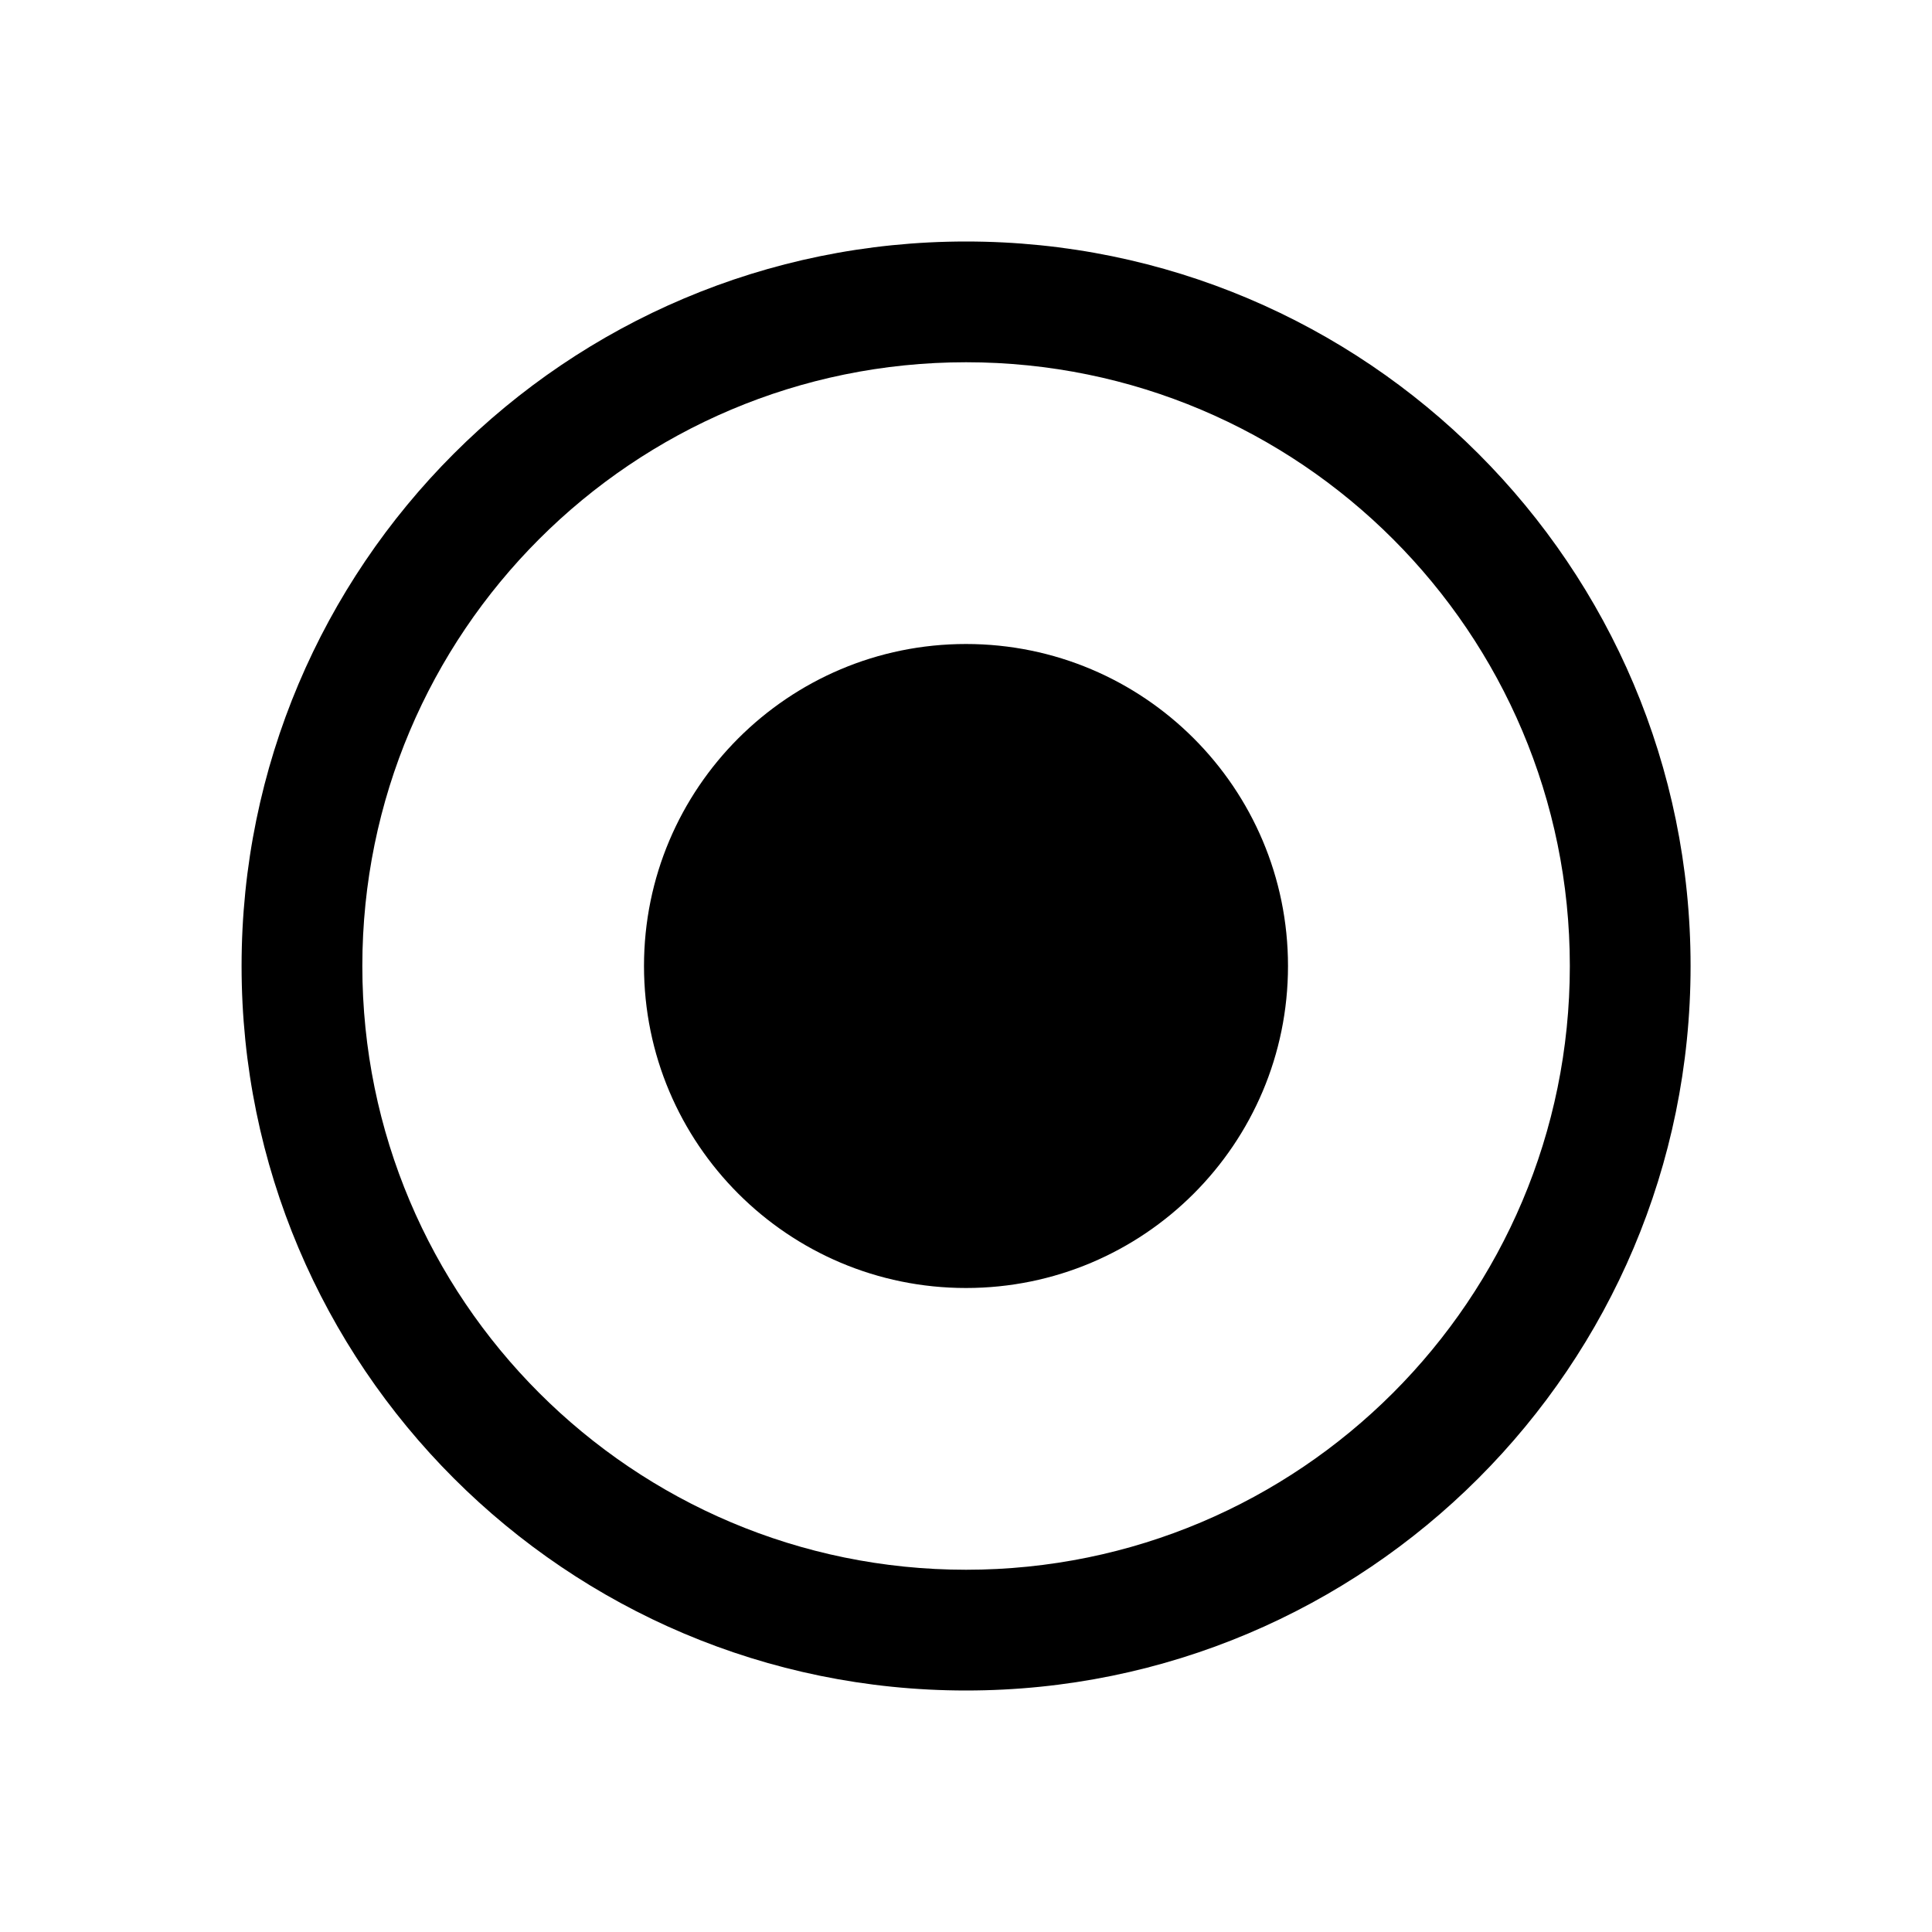
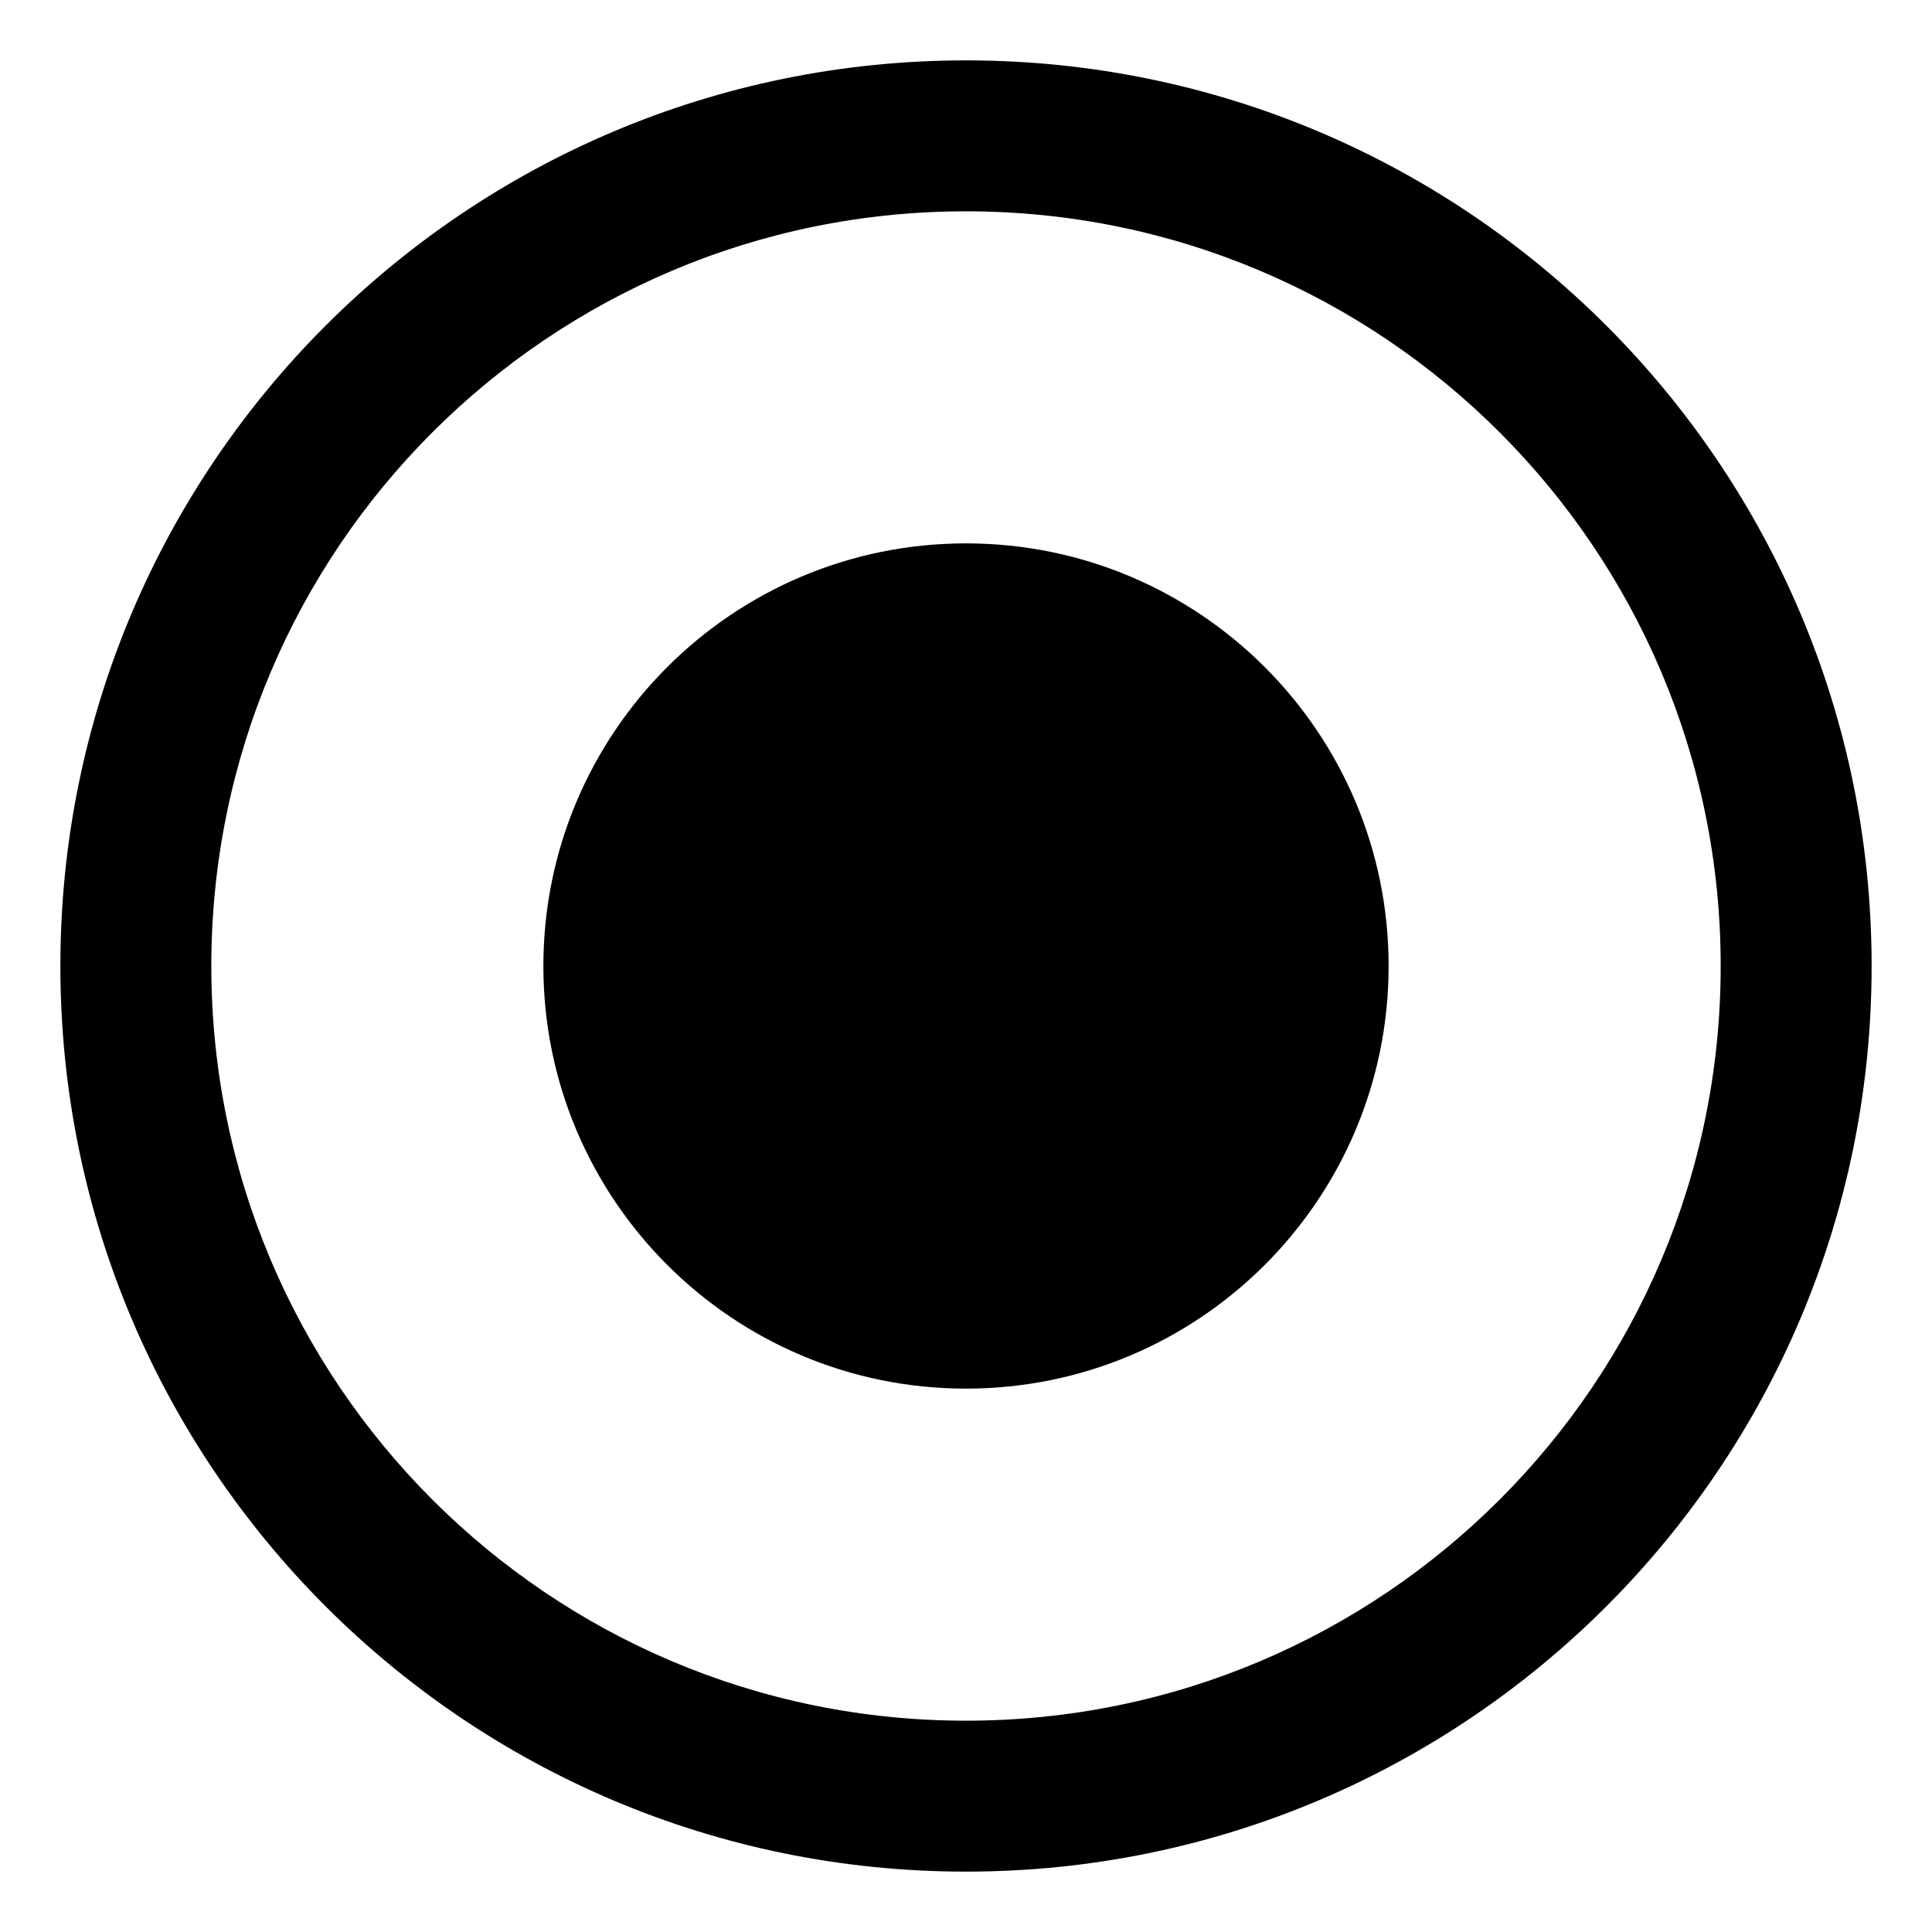
- <svg xmlns="http://www.w3.org/2000/svg" width="24" height="24" fill="currentColor" viewBox="0 0 24 24">
-   <path fill="#000" fill-rule="evenodd" d="M12.001 19.5a7.5 7.5 0 1 1 0-15 7.5 7.5 0 0 1 0 15Zm0 1.5a9 9 0 1 1 0-18 9 9 0 0 1 0 18Z" clip-rule="evenodd" />
-   <path fill="#000" d="M16 12a4 4 0 1 1-8 0 4 4 0 0 1 8 0Z" />
+ <svg xmlns="http://www.w3.org/2000/svg" width="16" height="16" fill="currentColor" viewBox="0 0 16 16">
+   <path fill="#000" fill-rule="evenodd" d="M14.25 8a6.25 6.25 0 1 0-12.5 0 6.25 6.25 0 0 0 12.5 0Zm1.25 0a7.5 7.5 0 1 0-15 0 7.5 7.5 0 0 0 15 0ZM8 11.5a3.5 3.5 0 1 0 0-7 3.5 3.5 0 0 0 0 7Z" clip-rule="evenodd" />
</svg>
